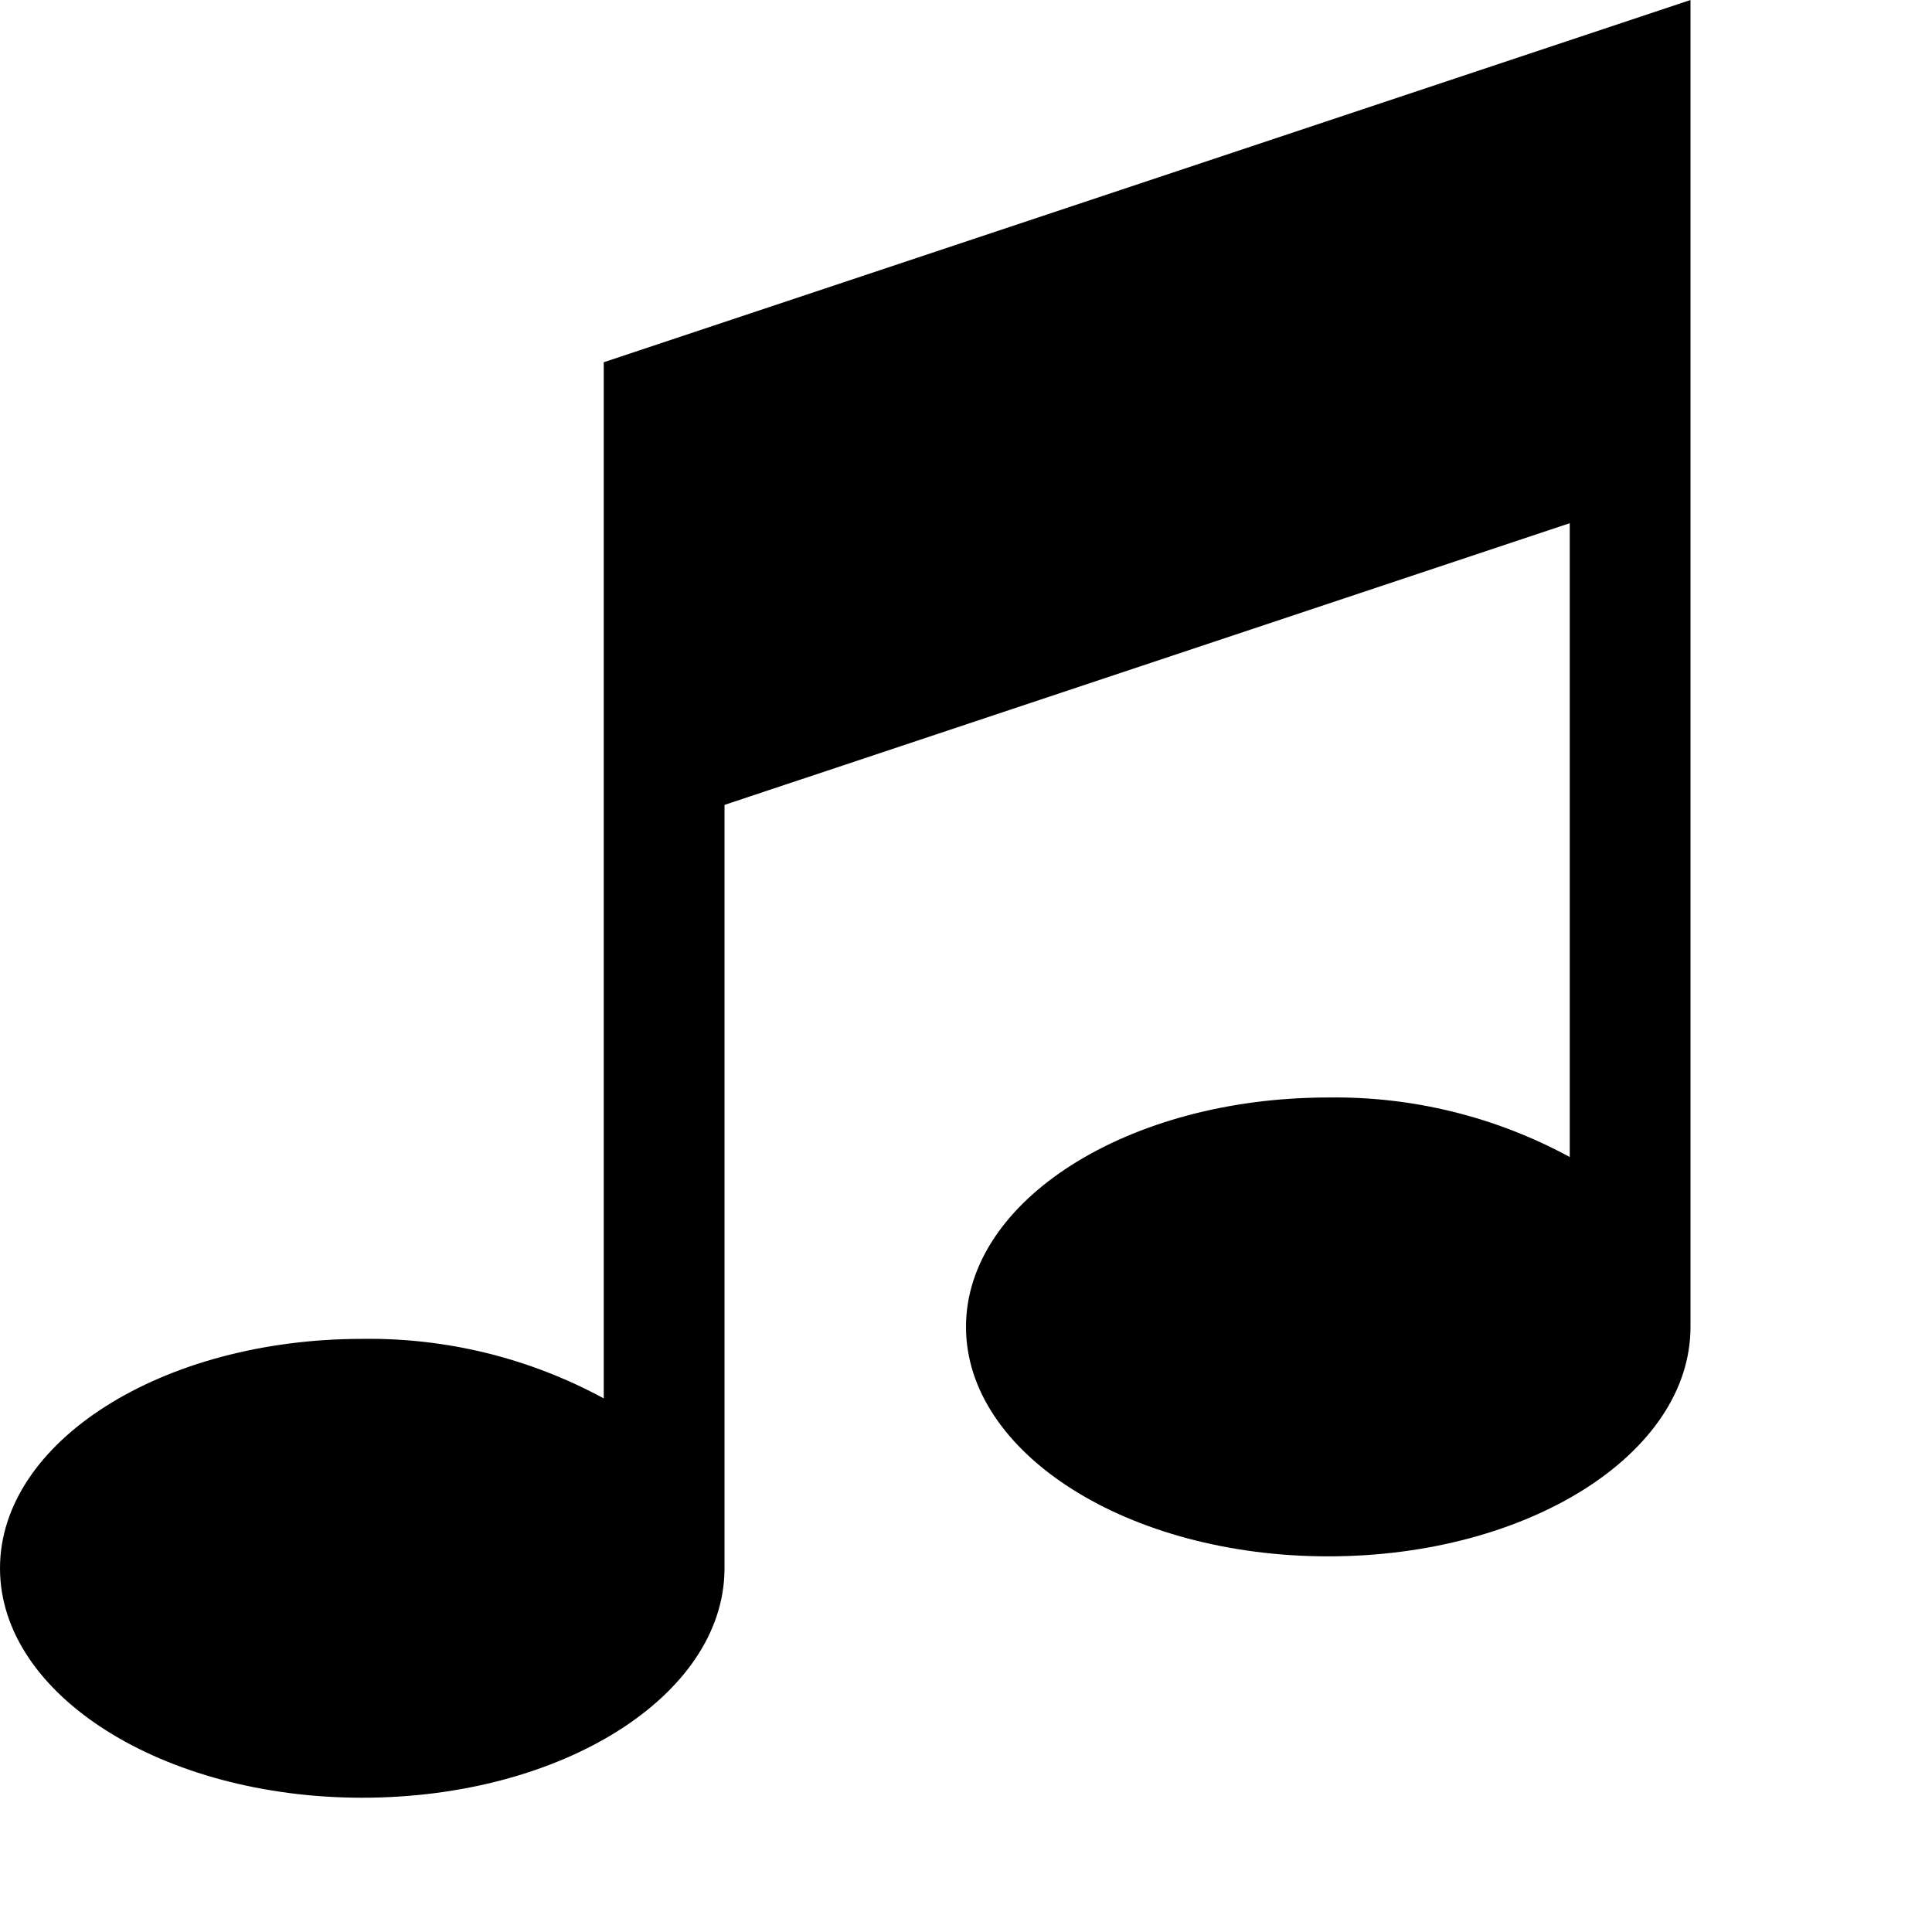
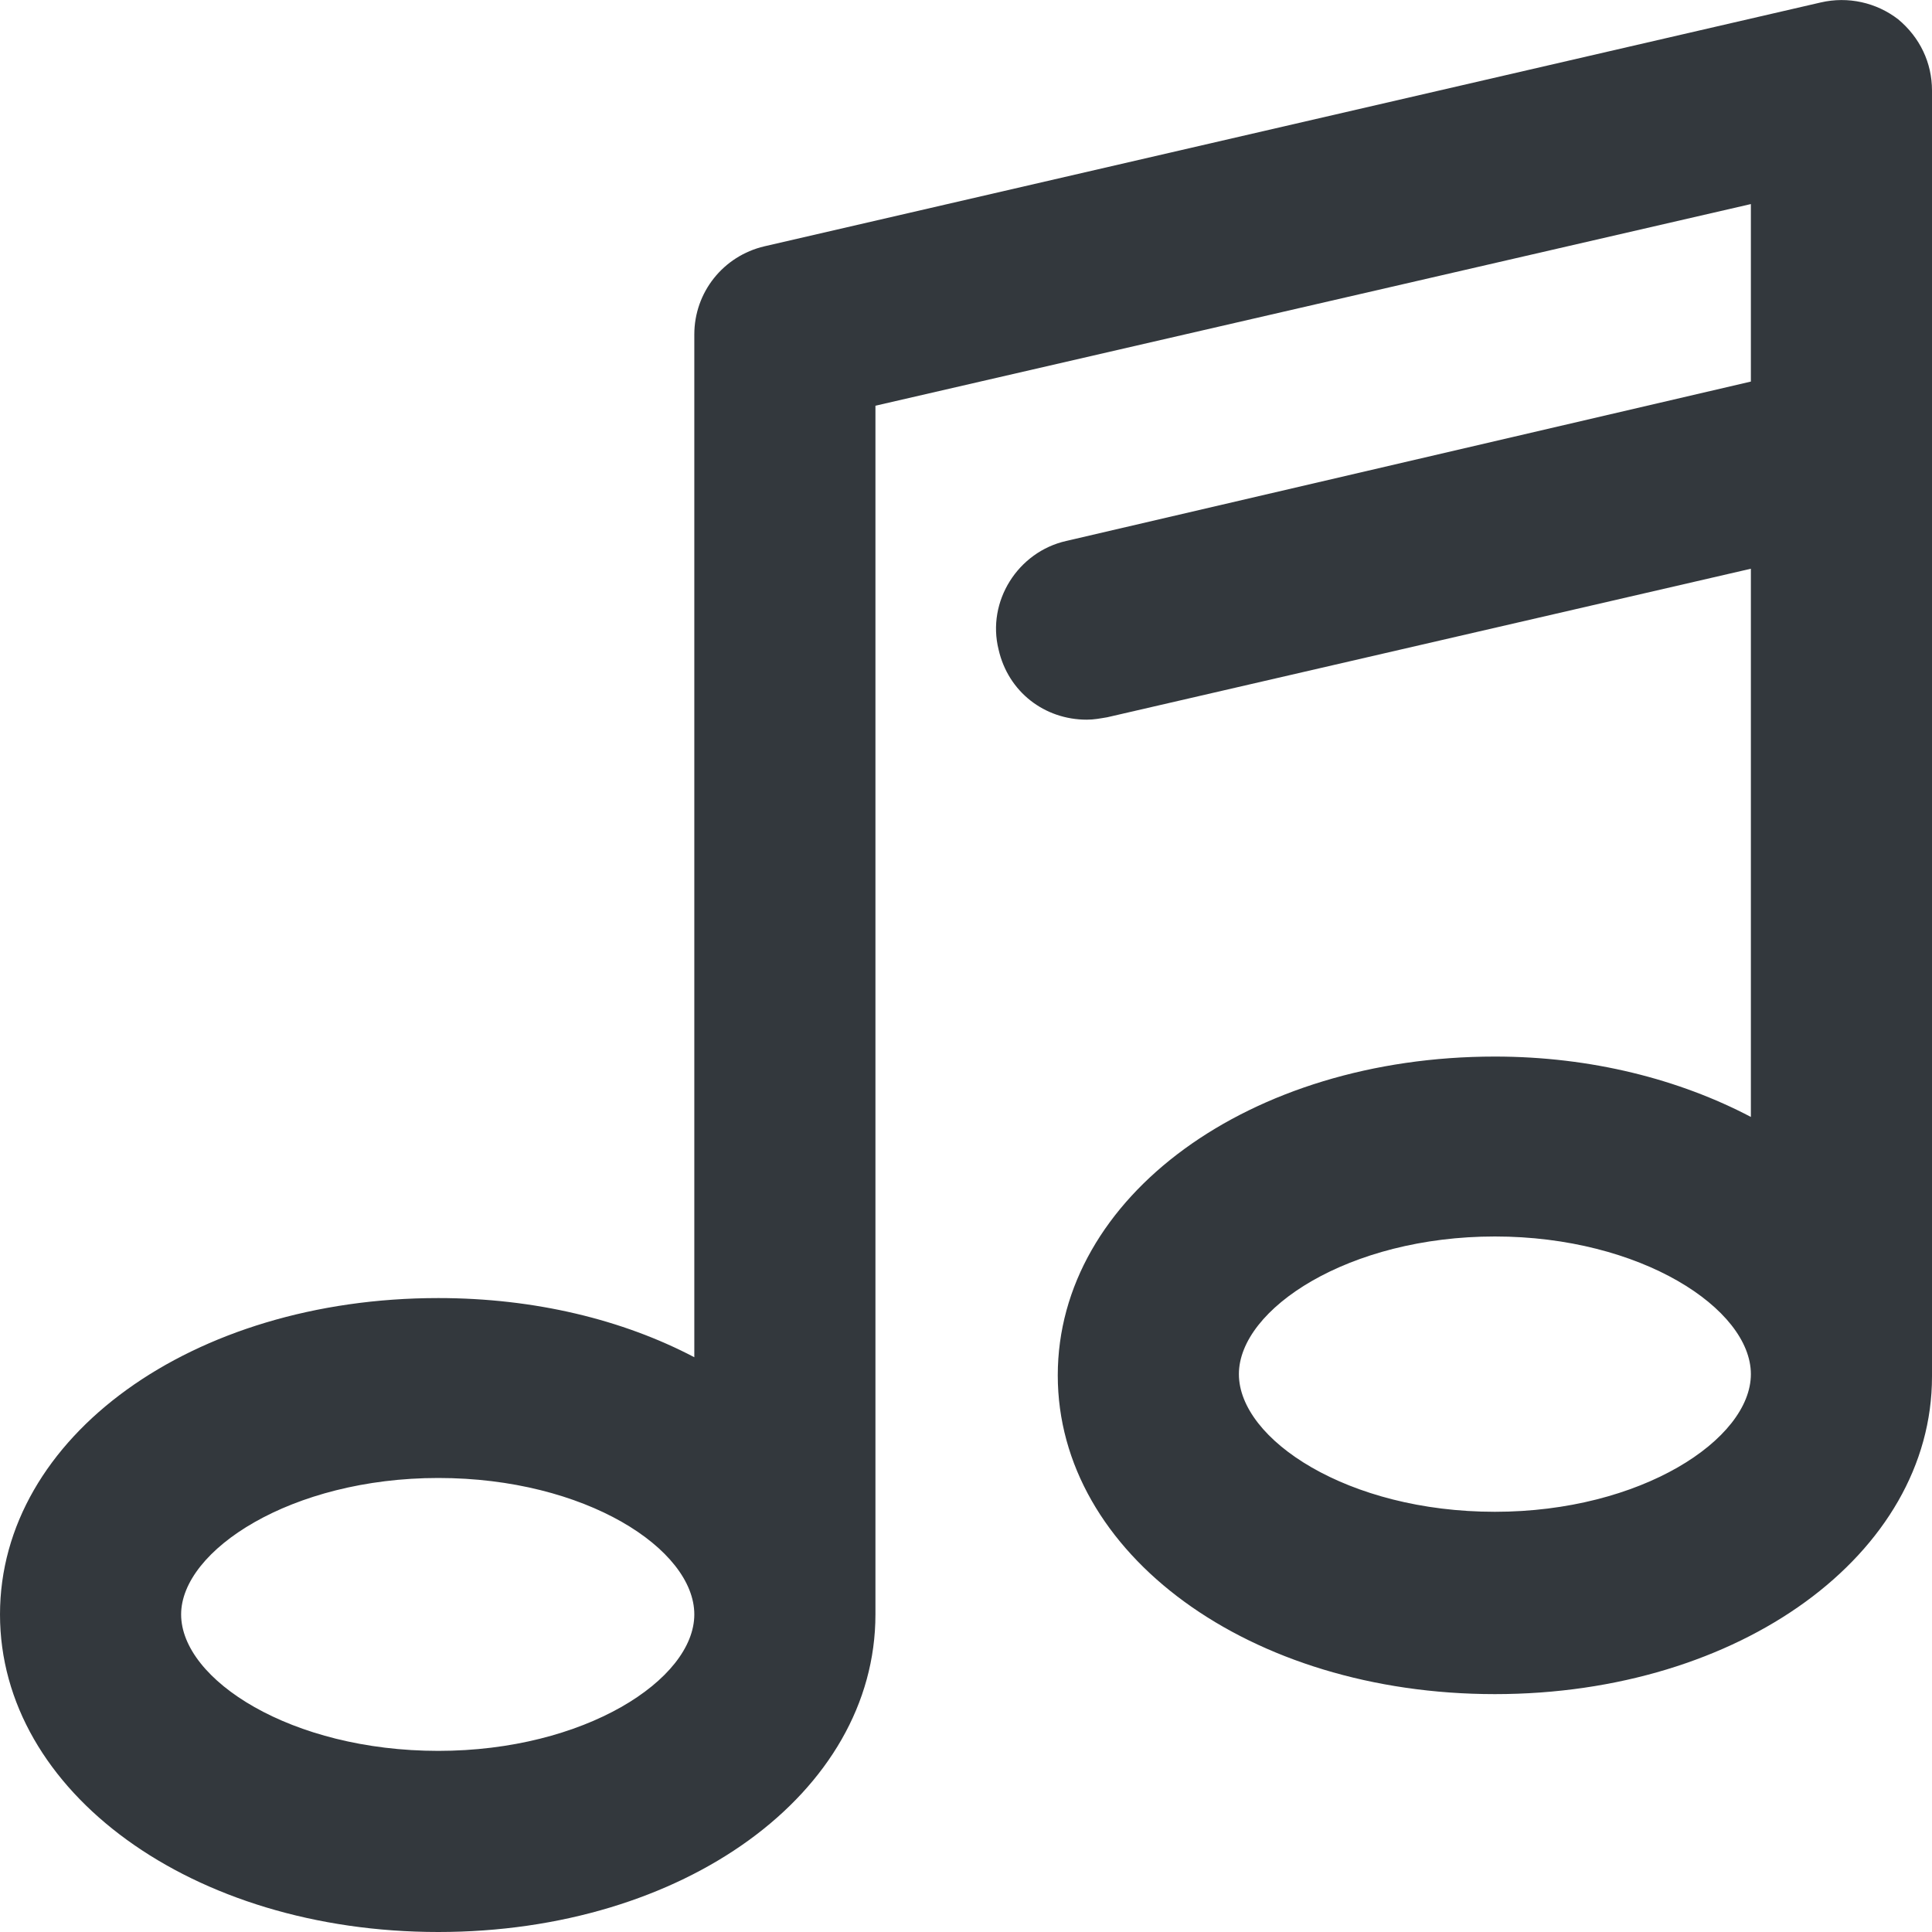
- <svg xmlns="http://www.w3.org/2000/svg" viewBox="0 0 16 16">
-   <path d="M14 10.989c0 1.05-1.343 1.9-3 1.9s-3-.851-3-1.9 1.343-1.9 3-1.9a4.067 4.067 0 0 1 2 .493V4.333L6 6.666V13c-.01 1.045-1.348 1.888-3 1.888s-3-.85-3-1.9 1.343-1.9 3-1.9a4.067 4.067 0 0 1 2 .493V3l9-3z" />
+ <svg xmlns="http://www.w3.org/2000/svg" version="1.1" id="Genesys" x="0" y="0" viewBox="0 0 16 16" style="enable-background:new 0 0 16 16" xml:space="preserve">
+   <style />
+   <path d="M15.72.16a.766.766 0 0 0-.64-.14L6.33 2.04c-.34.08-.58.38-.58.73v8.47c-.59-.31-1.32-.49-2.12-.49C1.59 10.75 0 11.9 0 13.37S1.59 16 3.63 16c2.03 0 3.62-1.15 3.62-2.63V3.36l7.25-1.67v1.47L8.83 4.48c-.4.09-.66.5-.56.9.08.35.38.58.73.58.06 0 .11-.01.17-.02l5.33-1.23v4.54c-.59-.31-1.32-.5-2.12-.5-2.03 0-3.62 1.16-3.62 2.64s1.59 2.64 3.62 2.64c2.03 0 3.62-1.16 3.62-2.63V.75c0-.23-.1-.44-.28-.59zM3.63 14.5c-1.22 0-2.13-.59-2.13-1.13 0-.53.91-1.13 2.13-1.13 1.22 0 2.12.59 2.12 1.13 0 .54-.91 1.13-2.12 1.13zm8.75-1.98c-1.22 0-2.12-.6-2.12-1.14s.91-1.14 2.12-1.14 2.12.6 2.12 1.14-.91 1.14-2.12 1.14z" style="fill:#33383d" />
</svg>
